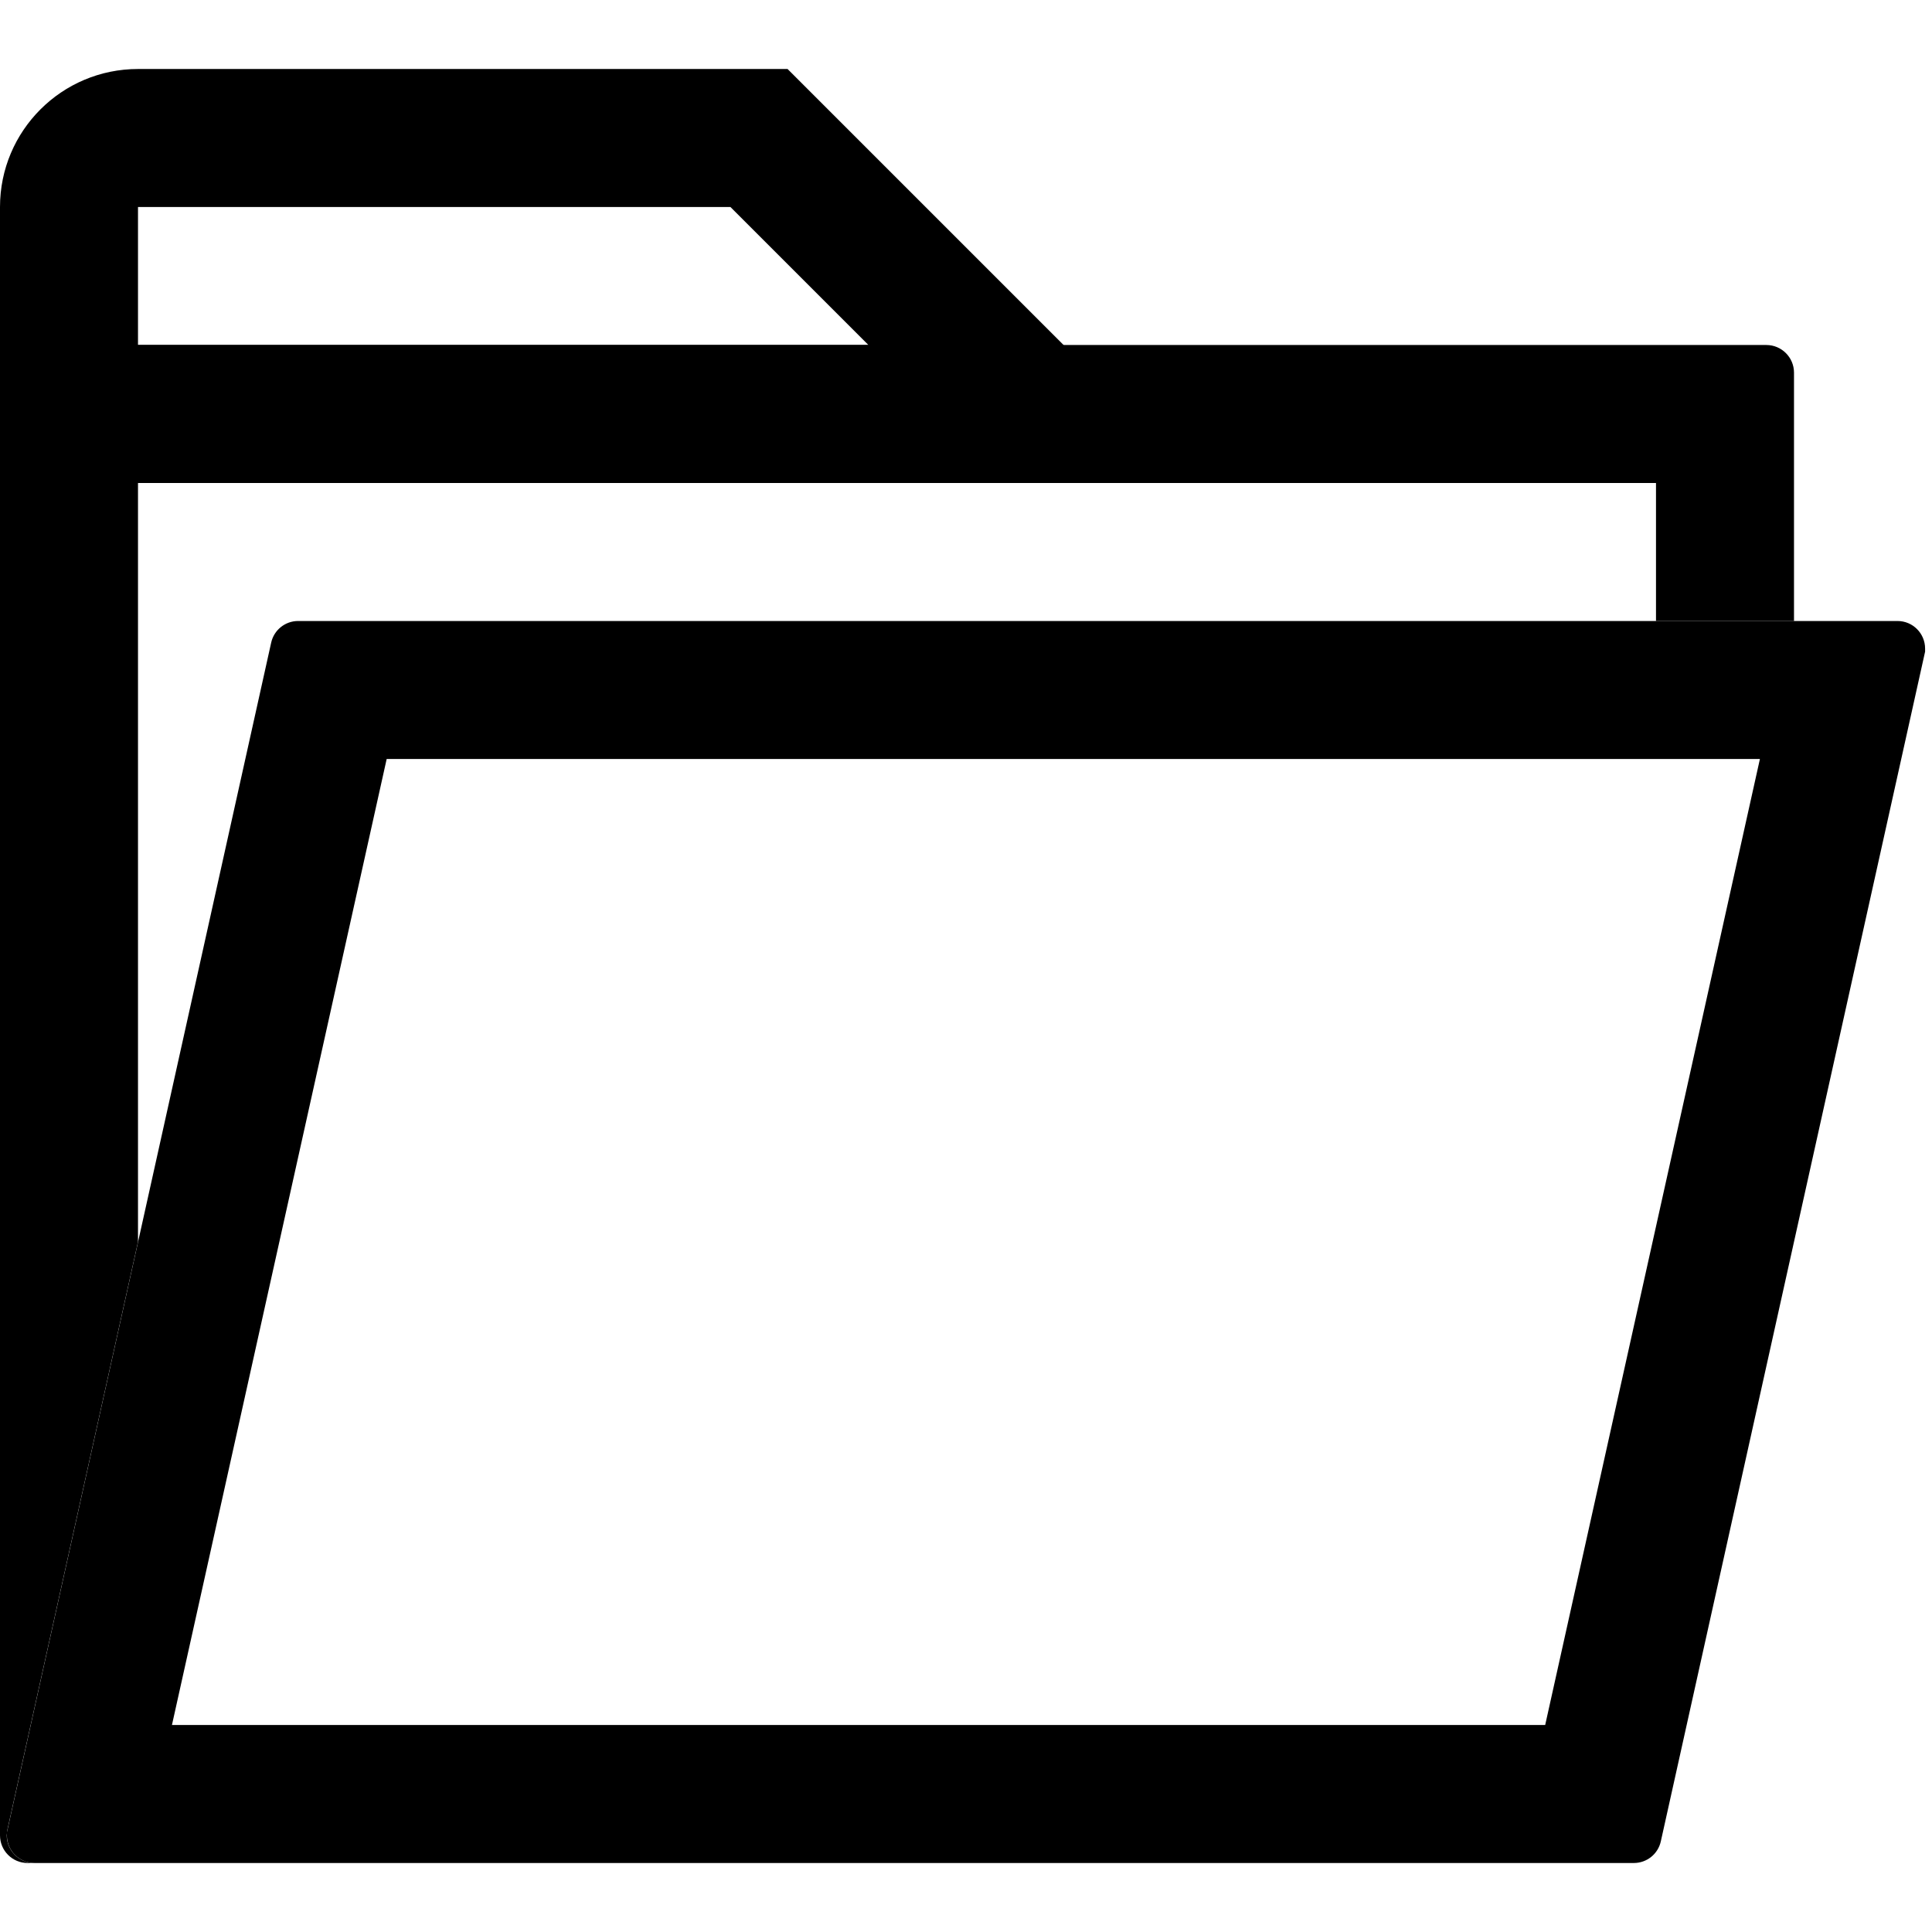
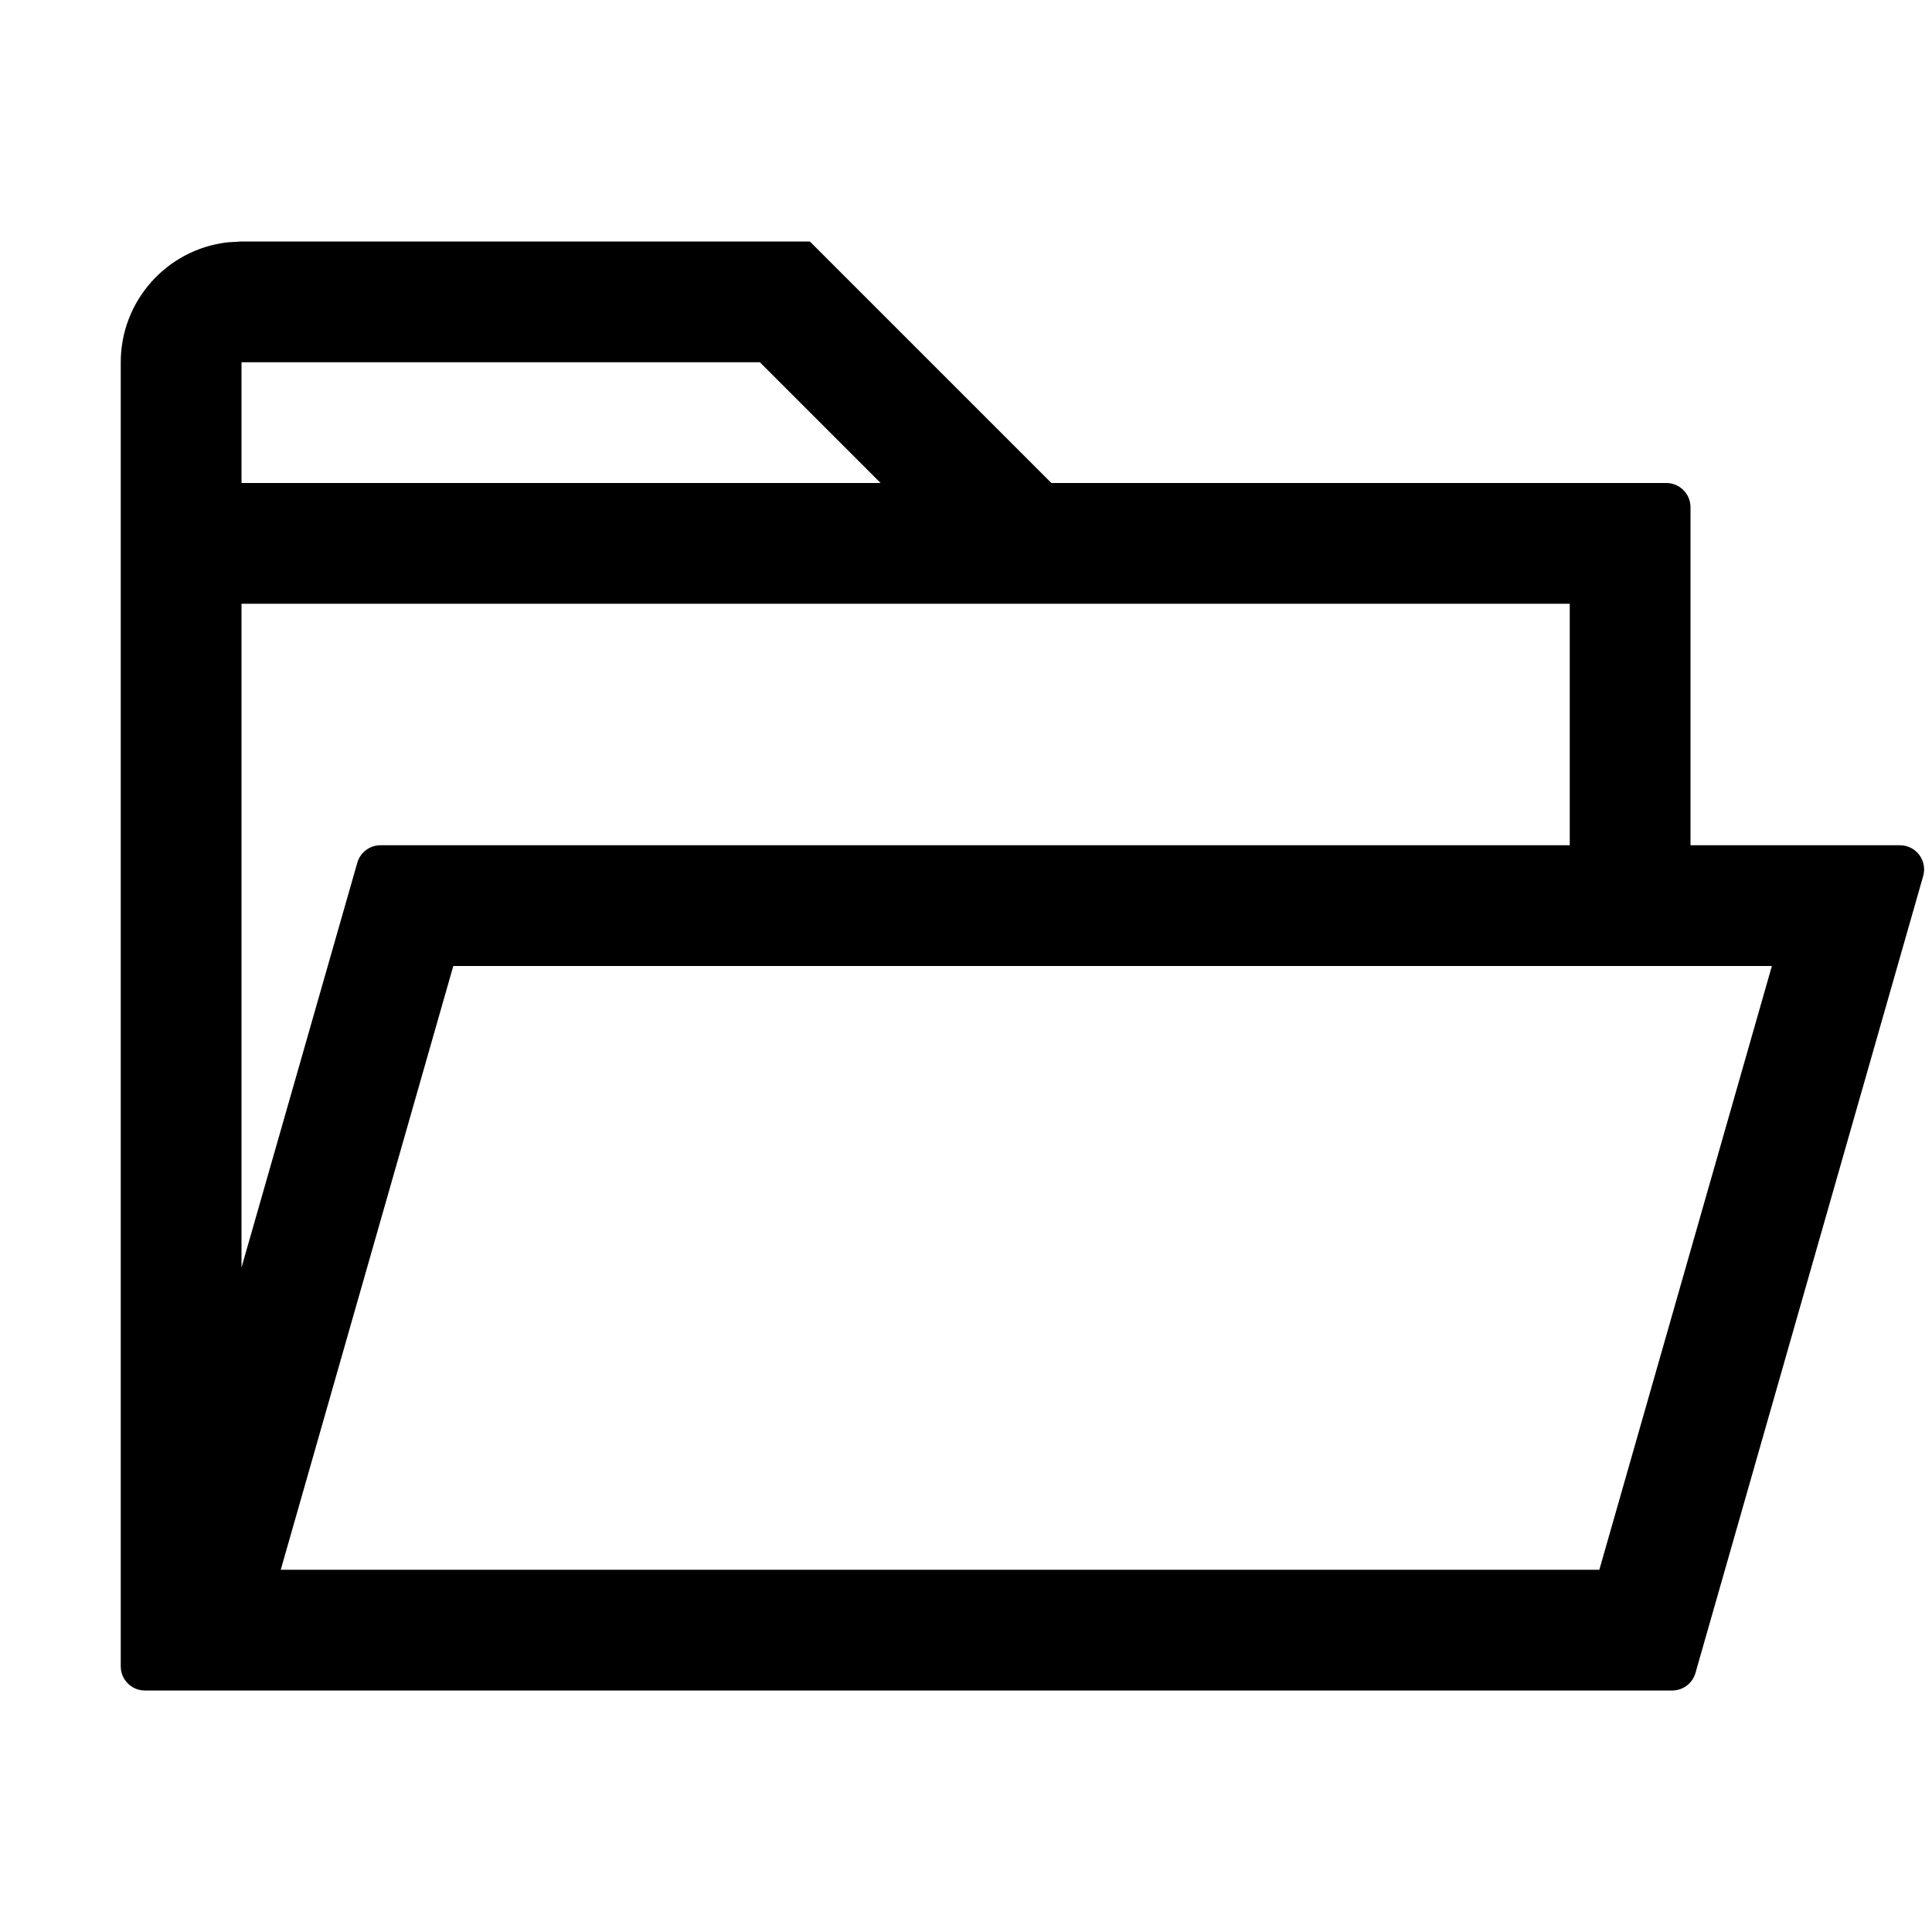
- <svg viewBox="64 64 896 896" focusable="false">
-   <path d="m621.248 288-192-192H128a64 64 0 0 0-64 64v128h557.248zM402.752 160l64 64H128v-64h274.752z" />
-   <path d="M883.2 224c7.04 0 12.8 5.76 12.8 12.8V352h-64v-64H128v351.936L67.456 912.448a12.8 12.8 0 0 0-.192 1.344l-.128 1.408c0 7.04 5.76 12.8 12.8 12.8H76.8A12.8 12.8 0 0 1 64 915.2V224h819.2z" />
-   <path d="M944 352c7.104 0 12.8 5.76 12.8 12.8v1.408L834.24 917.952A12.8 12.8 0 0 1 821.76 928H80a12.8 12.8 0 0 1-12.8-12.8v-1.408l122.56-551.744A12.8 12.8 0 0 1 202.24 352H944zm-63.808 64H243.328l-99.584 448h636.864l99.584-448z" />
+ <svg viewBox="0 0 1024 1024" focusable="false">
+   <path d="M76.8 896A12.8 12.8 0 0 1 64 883.2V192a64 64 0 0 1 56.512-63.552L128 128h301.248l128 128H883.2c7.04 0 12.8 5.76 12.8 12.8V448h111.04a12.8 12.8 0 0 1 12.288 16.32l-120.704 422.4a12.8 12.8 0 0 1-12.288 9.28H76.8zm862.336-384h-698.88L148.8 832h698.88l91.456-320zM402.752 192H128v64h338.752l-64-64zM832 320H128v351.808l61.376-214.528A12.8 12.8 0 0 1 201.6 448H832V320z" />
</svg>
